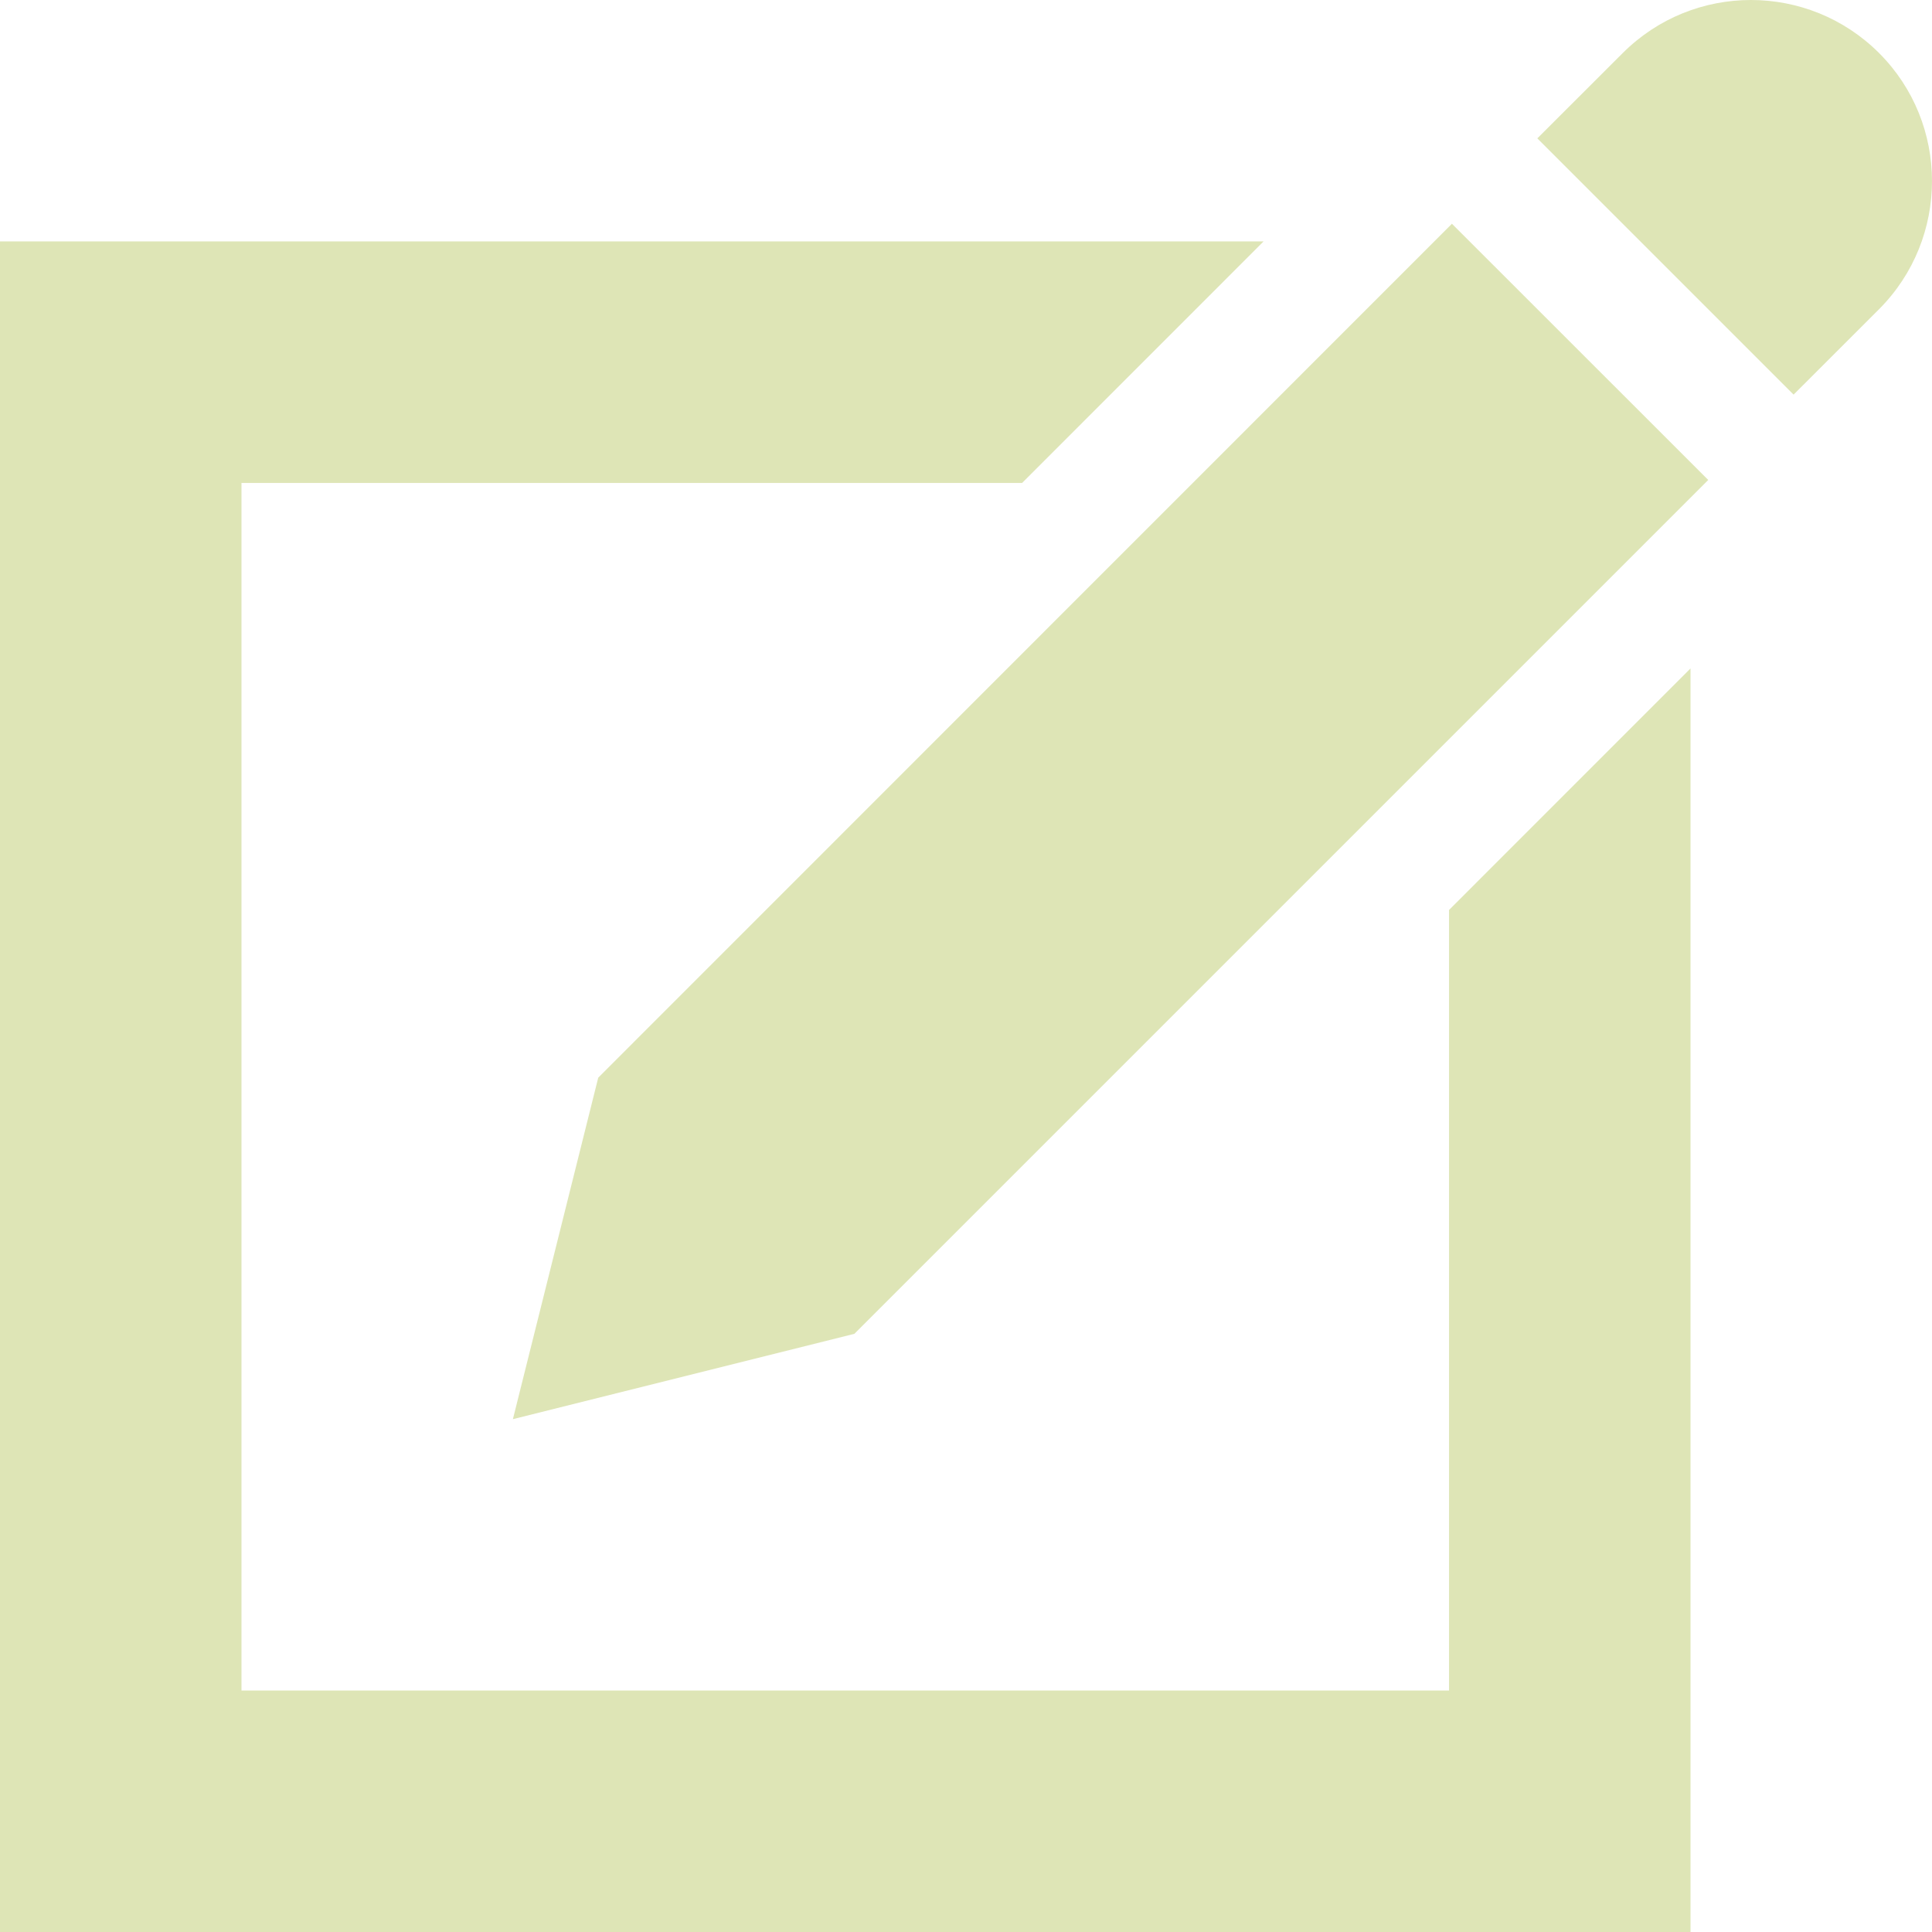
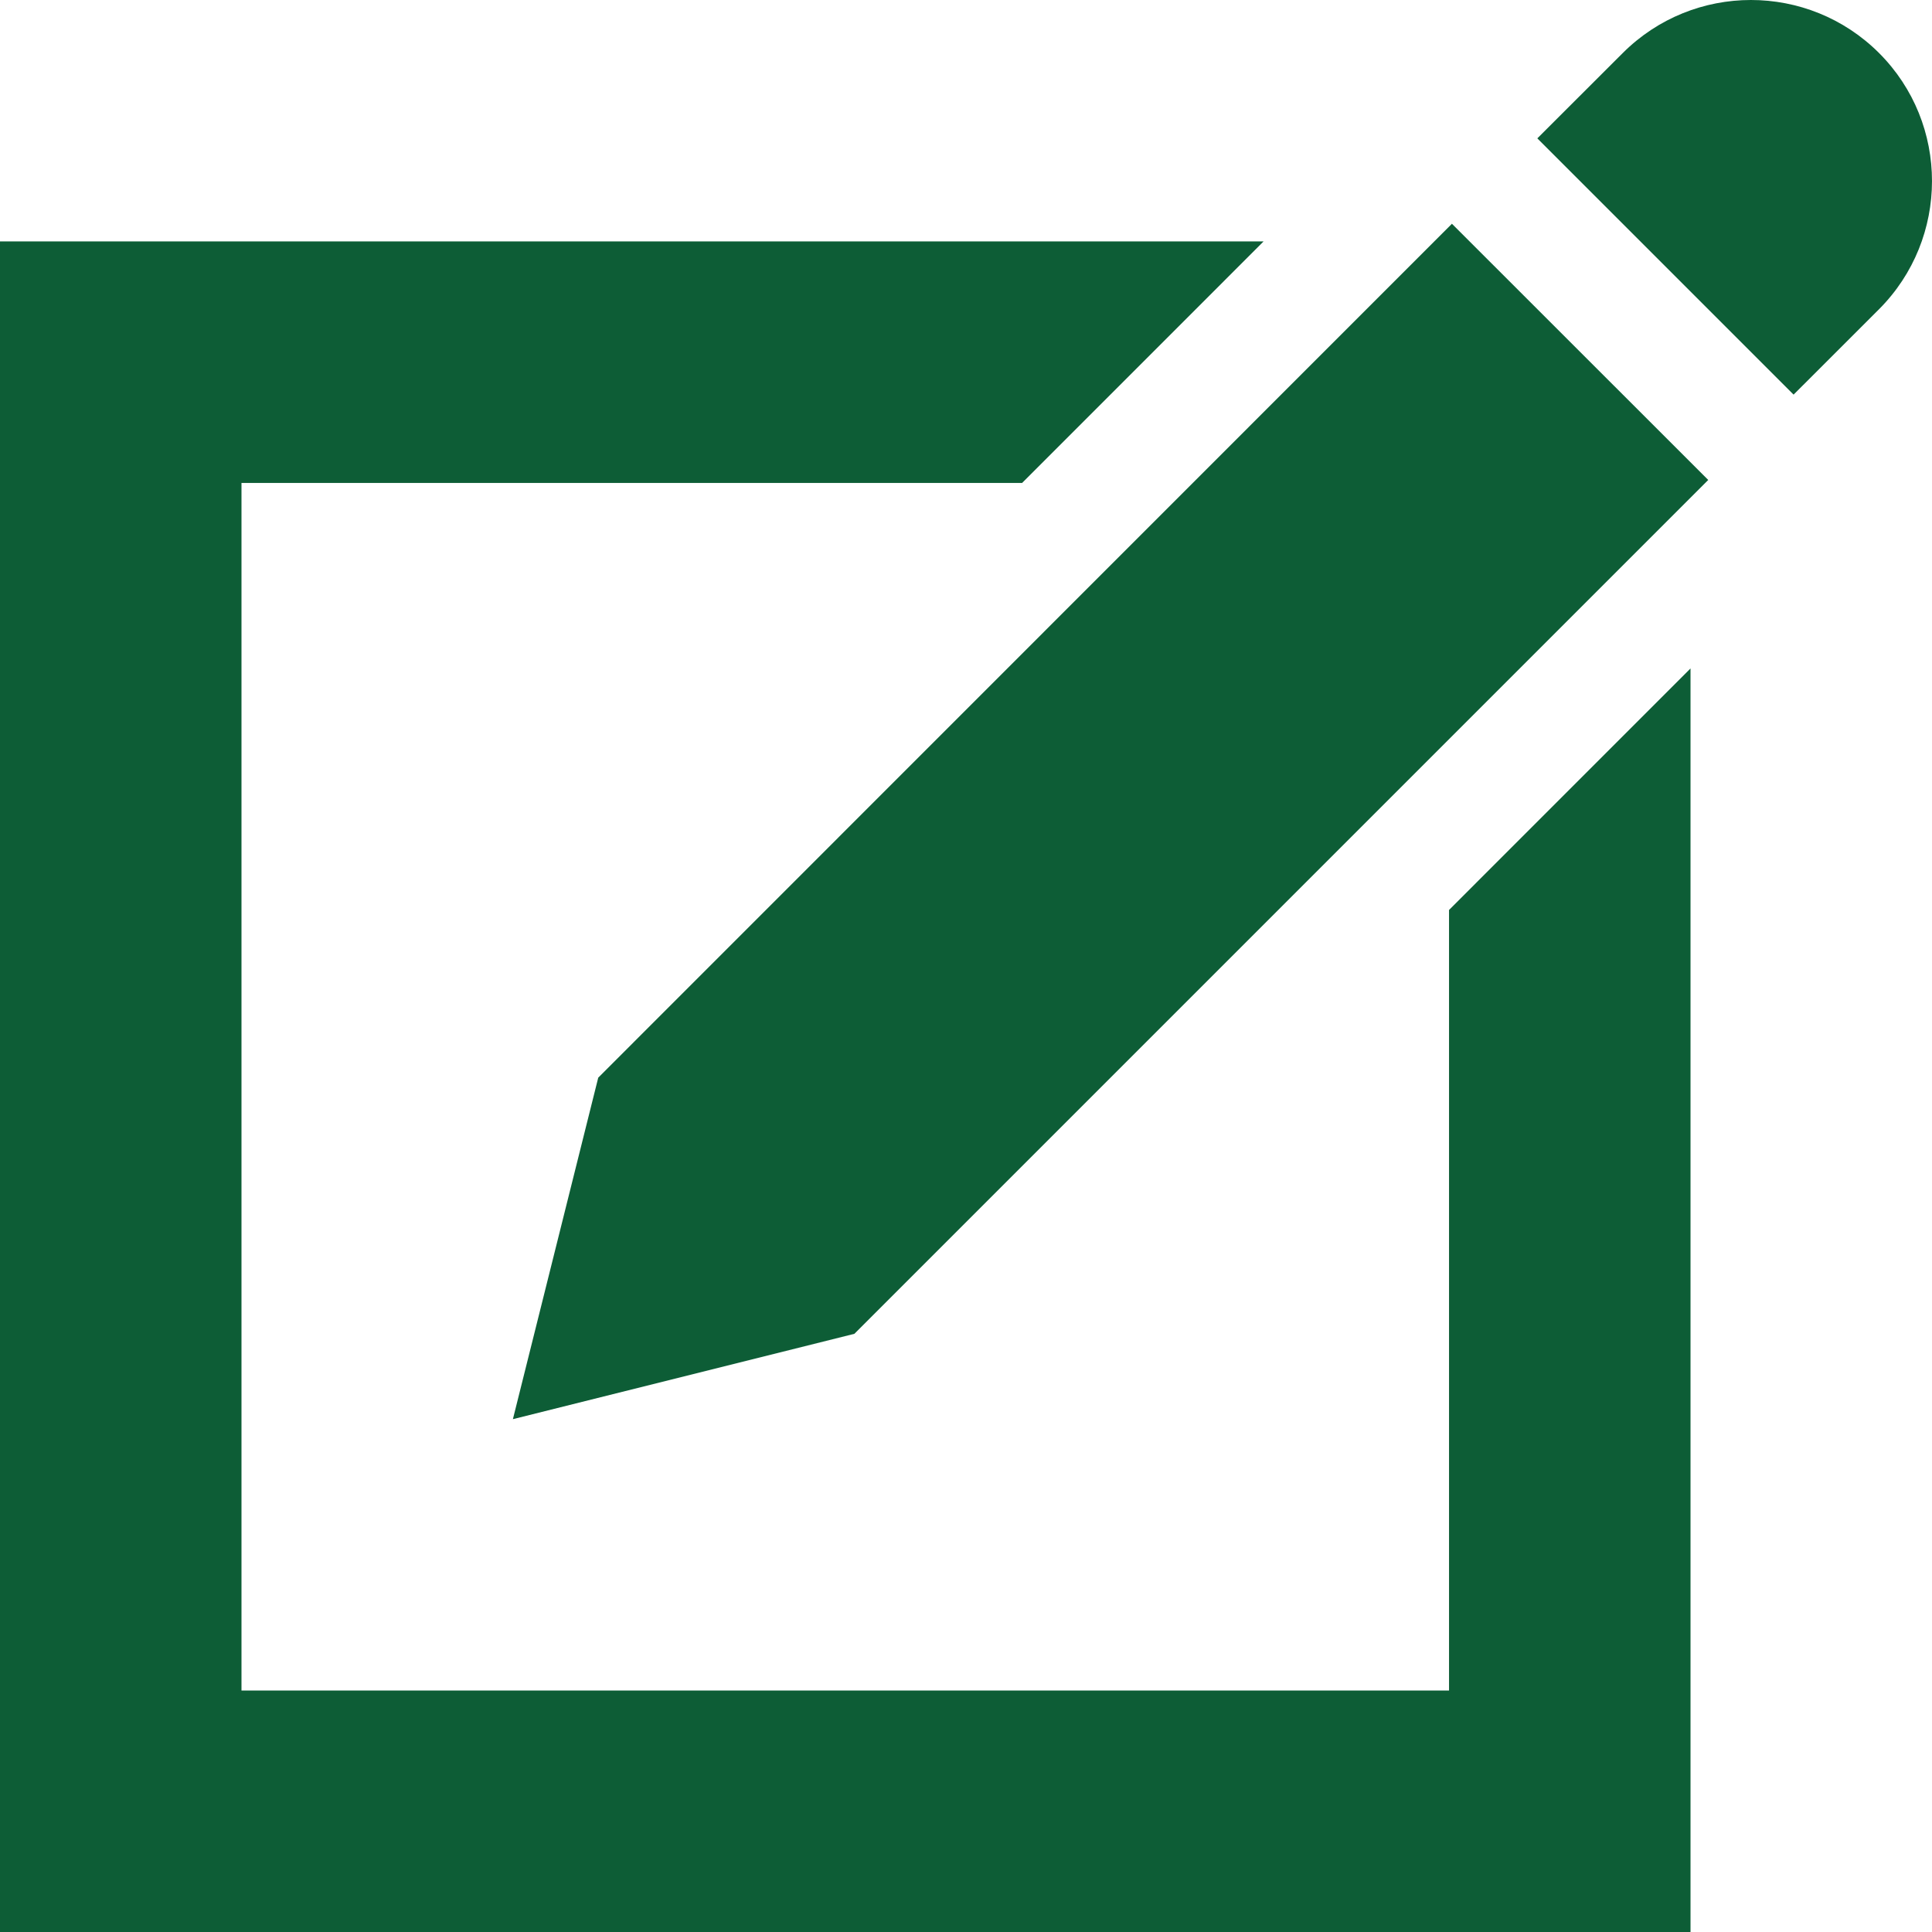
- <svg xmlns="http://www.w3.org/2000/svg" version="1.1" id="Capa_1" x="0px" y="0px" width="35.313px" height="35.314px" viewBox="0 0 35.313 35.314" enable-background="new 0 0 35.313 35.314" xml:space="preserve" fill="#bcd7a2">
+ <svg xmlns="http://www.w3.org/2000/svg" version="1.1" id="Capa_1" x="0px" y="0px" width="35.313px" height="35.314px" viewBox="0 0 35.313 35.314" enable-background="new 0 0 35.313 35.314" xml:space="preserve" fill="#0000">
  <g>
-     <path fill="#DEE5B6" d="M34.346,0.969c1.292,1.292,1.289,3.391,0,4.683l-1.562,1.561l-4.684-4.684l1.562-1.56   C30.955-0.322,33.051-0.324,34.346,0.969z M10.935,19.698l-1.56,6.242l6.242-1.56L31.224,8.773L26.539,4.09L10.935,19.698z    M26.486,16.633V30.9H4.414V8.828h14.268l4.414-4.415H0v30.901h30.9V12.218L26.486,16.633z" />
+     <path fill="#0d5d36" d="M34.346,0.969c1.292,1.292,1.289,3.391,0,4.683l-1.562,1.561l-4.684-4.684l1.562-1.56   C30.955-0.322,33.051-0.324,34.346,0.969z M10.935,19.698l-1.56,6.242l6.242-1.56L31.224,8.773L26.539,4.09L10.935,19.698z    M26.486,16.633V30.9H4.414V8.828h14.268l4.414-4.415H0v30.901h30.9V12.218L26.486,16.633z" />
  </g>
</svg>
